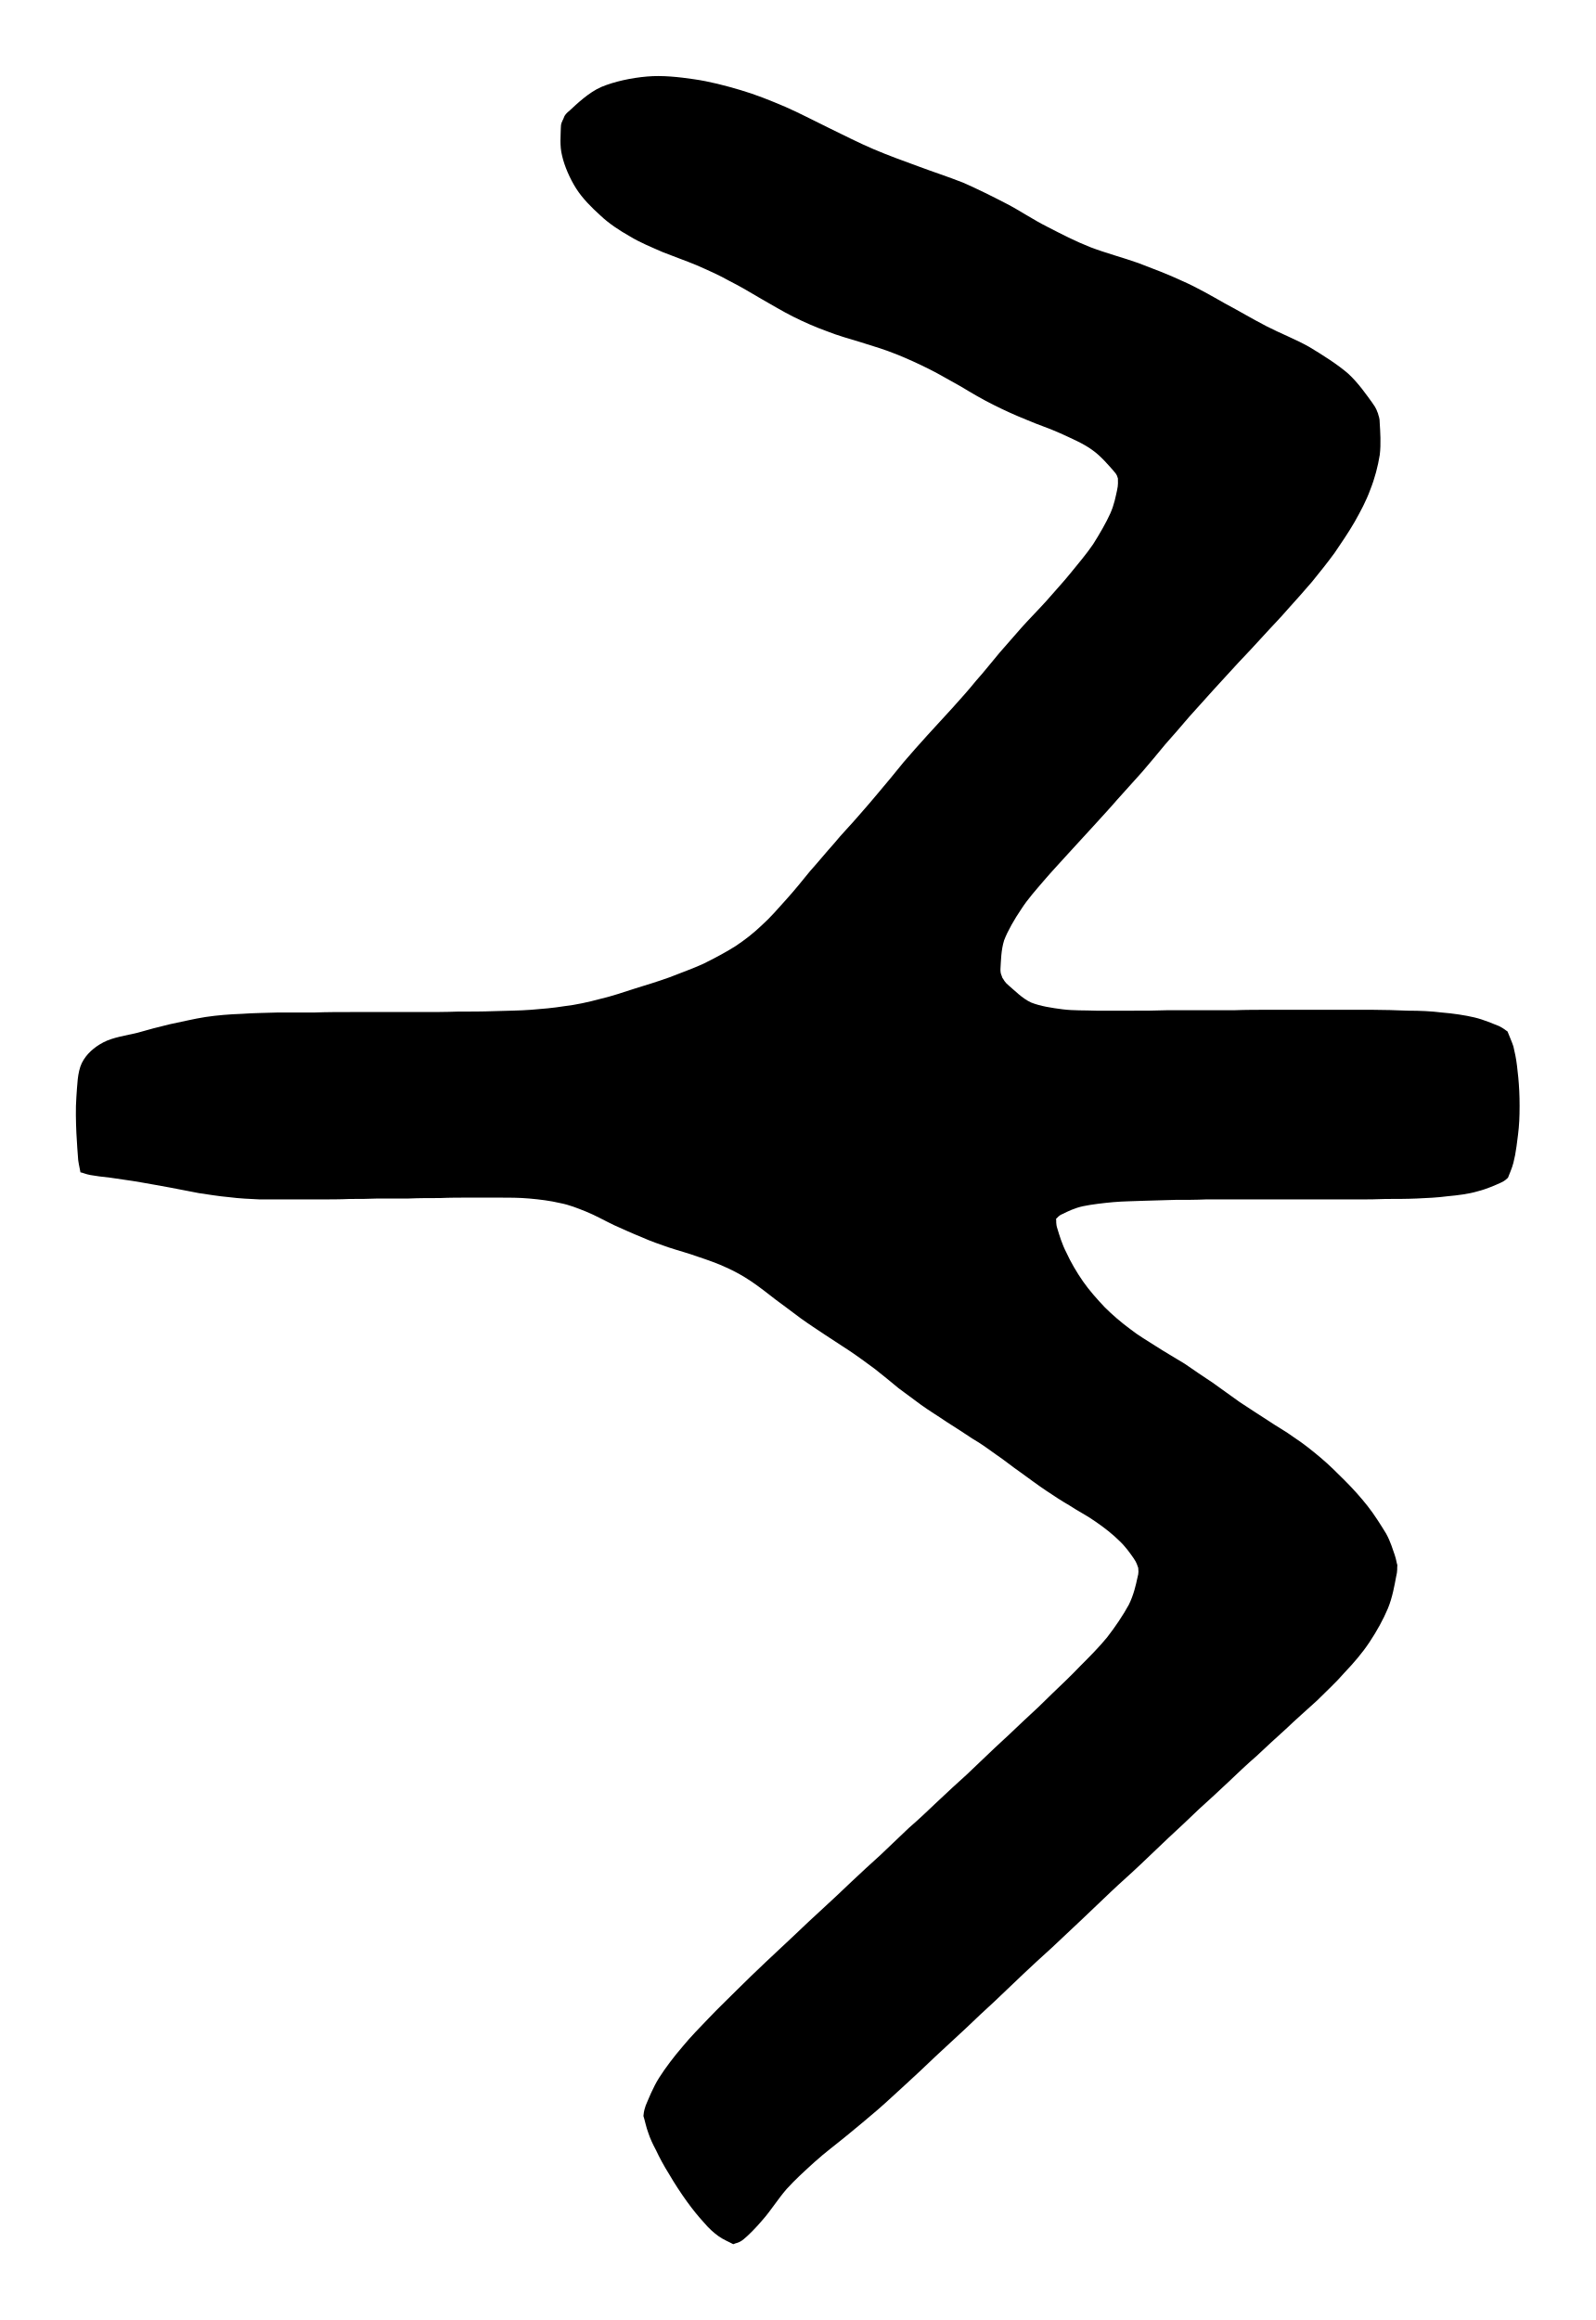
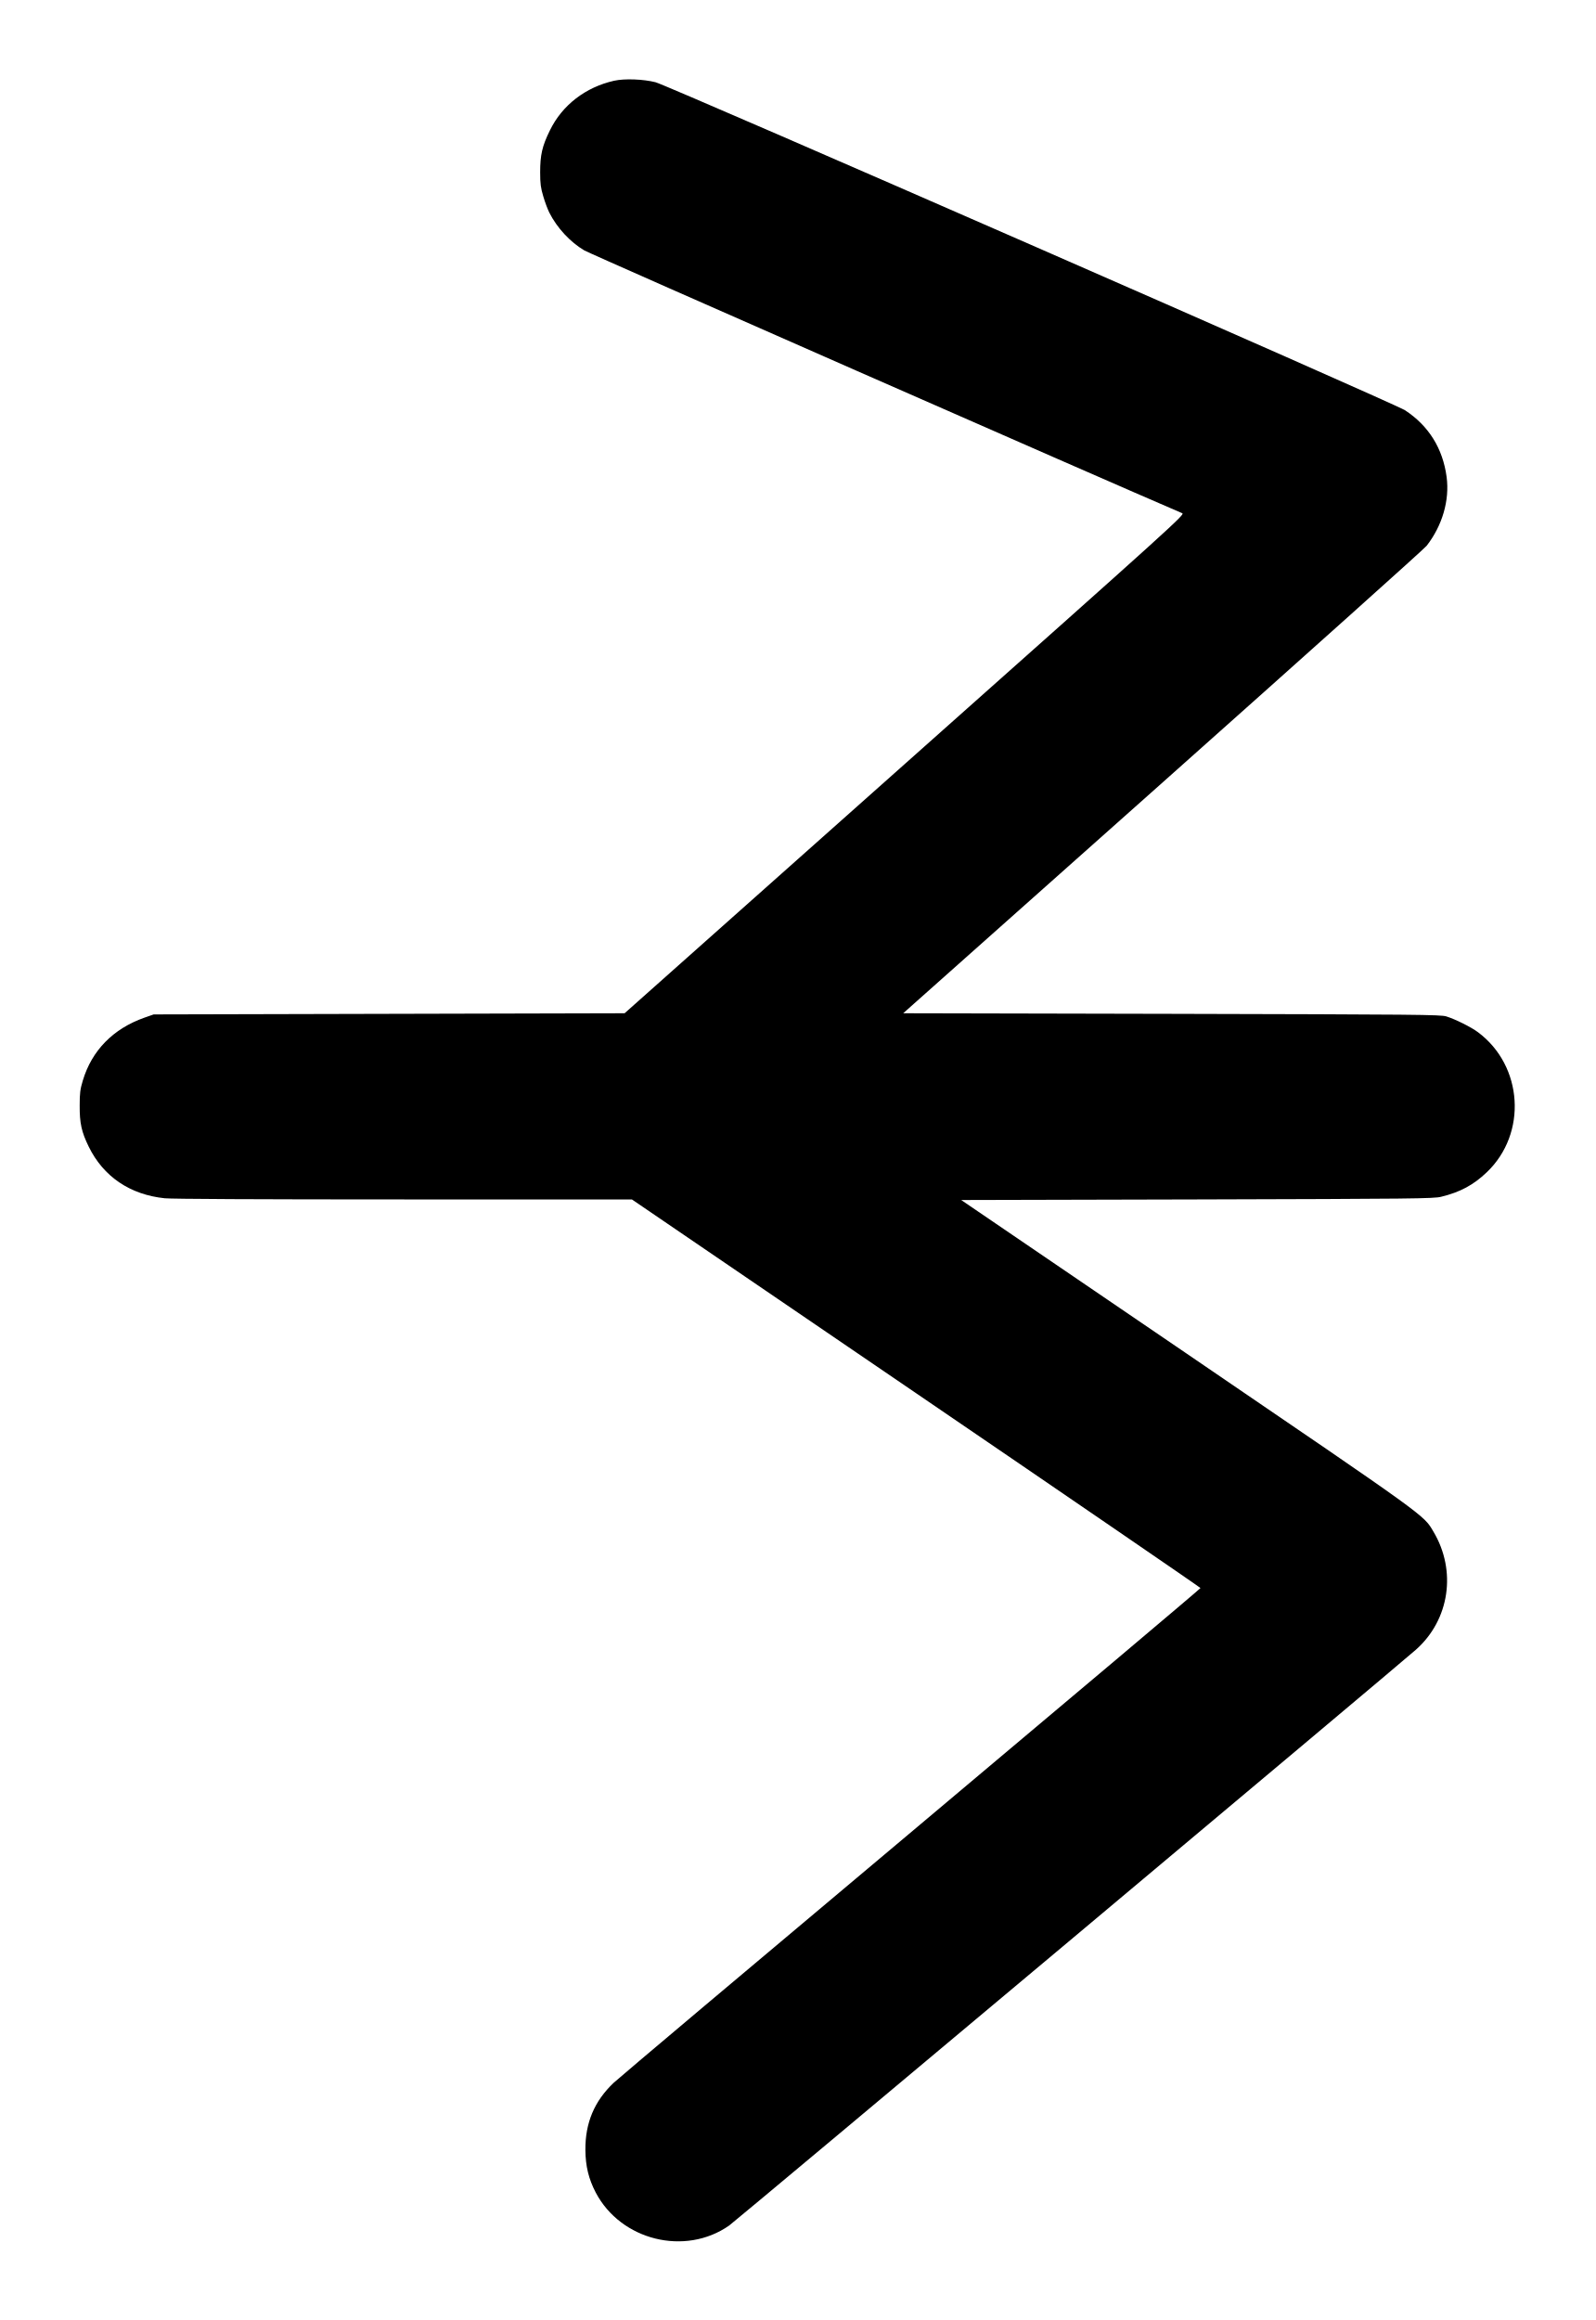
- <svg xmlns="http://www.w3.org/2000/svg" viewBox="0 0 353.405 513.835">
-   <g transform="translate(16.81984,496.6479) scale(0.1,-0.1)" fill="#000000" stroke="none">
-     <path d="M 1078 4700 C 1077 4696 1074 4695 1074 4682 C 1074 4668 1071 4644 1077 4621 C 1082 4599 1094 4571 1108 4549 C 1122 4527 1142 4507 1162 4489 C 1181 4471 1204 4456 1227 4443 C 1250 4429 1275 4419 1300 4408 C 1325 4398 1351 4389 1375 4379 C 1400 4368 1425 4357 1448 4344 C 1472 4332 1495 4318 1519 4304 C 1542 4291 1565 4277 1589 4265 C 1613 4253 1638 4242 1663 4233 C 1688 4223 1714 4216 1740 4208 C 1766 4200 1792 4192 1817 4182 C 1842 4172 1866 4161 1890 4149 C 1914 4137 1937 4123 1961 4110 C 1984 4096 2008 4082 2032 4070 C 2056 4058 2080 4047 2105 4037 C 2130 4026 2156 4018 2180 4007 C 2204 3996 2232 3984 2251 3970 C 2271 3956 2289 3934 2298 3924 C 2308 3913 2306 3911 2308 3907 C 2308 3900 2309 3893 2306 3880 C 2303 3867 2300 3849 2291 3829 C 2282 3809 2267 3783 2253 3761 C 2238 3739 2220 3718 2203 3697 C 2186 3676 2168 3657 2150 3636 C 2132 3616 2112 3596 2095 3577 C 2078 3558 2063 3540 2046 3521 C 2029 3501 2012 3479 1994 3459 C 1977 3438 1959 3418 1941 3398 C 1923 3378 1904 3358 1886 3338 C 1868 3318 1850 3298 1833 3278 C 1816 3257 1798 3235 1781 3215 C 1765 3196 1750 3178 1733 3159 C 1716 3139 1696 3119 1679 3098 C 1661 3078 1644 3057 1626 3037 C 1609 3016 1592 2995 1574 2975 C 1556 2955 1538 2934 1519 2917 C 1500 2899 1482 2885 1461 2871 C 1439 2857 1414 2844 1390 2832 C 1366 2821 1340 2812 1315 2802 C 1290 2793 1264 2785 1238 2777 C 1213 2769 1187 2760 1161 2754 C 1135 2747 1108 2741 1082 2738 C 1057 2734 1034 2732 1008 2730 C 982 2728 954 2728 927 2727 C 900 2726 873 2726 846 2726 C 819 2725 792 2725 766 2725 C 738 2725 710 2725 685 2725 C 659 2725 636 2725 610 2725 C 584 2725 556 2725 529 2724 C 502 2724 475 2724 448 2724 C 421 2723 394 2723 367 2721 C 340 2720 314 2718 287 2714 C 261 2710 233 2703 208 2698 C 183 2692 160 2686 136 2679 C 111 2673 82 2669 61 2658 C 40 2647 23 2632 13 2612 C 3 2591 3 2562 1 2537 C -1 2511 0 2480 1 2457 C 2 2434 4 2412 5 2397 C 7 2383 9 2377 10 2370 C 16 2369 21 2366 32 2364 C 43 2362 58 2360 77 2358 C 95 2355 121 2352 143 2348 C 165 2344 189 2340 210 2336 C 232 2332 250 2328 272 2324 C 293 2321 316 2317 339 2315 C 362 2312 386 2311 407 2310 C 429 2310 448 2310 470 2310 C 491 2310 515 2310 538 2310 C 561 2310 585 2310 606 2311 C 628 2311 647 2311 669 2312 C 690 2312 714 2312 737 2312 C 760 2313 783 2313 806 2313 C 828 2314 852 2314 874 2314 C 896 2314 914 2314 936 2314 C 958 2314 982 2314 1004 2312 C 1027 2310 1051 2307 1072 2302 C 1093 2298 1110 2291 1130 2283 C 1150 2275 1171 2263 1192 2253 C 1212 2244 1234 2234 1254 2226 C 1274 2217 1292 2211 1312 2204 C 1333 2197 1356 2191 1378 2183 C 1399 2176 1422 2168 1441 2159 C 1461 2150 1477 2141 1495 2129 C 1513 2117 1532 2102 1550 2088 C 1568 2075 1586 2061 1605 2047 C 1623 2034 1643 2021 1661 2009 C 1679 1997 1695 1987 1713 1975 C 1731 1963 1750 1949 1769 1935 C 1787 1921 1805 1906 1822 1892 C 1840 1879 1854 1868 1872 1855 C 1890 1842 1910 1830 1929 1817 C 1948 1805 1968 1792 1986 1780 C 2005 1769 2020 1758 2038 1745 C 2056 1733 2074 1718 2093 1705 C 2111 1692 2131 1677 2149 1665 C 2167 1653 2182 1643 2201 1632 C 2219 1620 2241 1609 2259 1596 C 2278 1583 2297 1568 2311 1554 C 2325 1541 2336 1525 2343 1515 C 2350 1505 2351 1499 2353 1494 C 2353 1488 2355 1485 2351 1471 C 2348 1457 2343 1434 2332 1412 C 2320 1390 2302 1363 2284 1340 C 2266 1318 2245 1297 2225 1277 C 2205 1256 2184 1236 2163 1216 C 2142 1195 2121 1175 2100 1156 C 2079 1136 2058 1116 2036 1096 C 2015 1076 1994 1056 1973 1036 C 1952 1017 1930 997 1909 977 C 1888 957 1867 937 1845 918 C 1824 898 1803 878 1782 858 C 1760 838 1739 819 1718 799 C 1697 779 1676 759 1654 739 C 1633 720 1612 700 1591 680 C 1570 660 1548 640 1527 620 C 1506 600 1485 580 1465 560 C 1444 539 1423 519 1403 498 C 1383 477 1362 456 1344 434 C 1325 412 1306 387 1292 365 C 1278 343 1268 317 1262 303 C 1257 288 1258 286 1257 280 C 1260 271 1263 255 1268 242 C 1272 230 1277 219 1285 204 C 1292 189 1302 170 1314 151 C 1325 132 1340 109 1353 91 C 1366 73 1379 57 1391 44 C 1402 31 1412 22 1423 14 C 1434 6 1447 1 1456 -4 C 1462 -1 1468 -2 1479 7 C 1490 16 1506 32 1522 51 C 1538 69 1555 96 1574 118 C 1593 139 1614 158 1636 178 C 1658 198 1685 218 1708 237 C 1731 256 1753 274 1775 293 C 1797 312 1818 332 1839 351 C 1861 371 1881 390 1903 411 C 1925 431 1949 454 1971 474 C 1993 495 2013 514 2035 534 C 2056 554 2077 574 2098 594 C 2119 614 2140 633 2162 653 C 2184 674 2208 696 2230 717 C 2252 738 2272 757 2293 777 C 2314 797 2336 816 2357 836 C 2378 856 2398 875 2420 896 C 2442 916 2466 939 2488 960 C 2510 980 2531 999 2552 1019 C 2573 1039 2594 1059 2616 1078 C 2637 1098 2658 1117 2680 1137 C 2702 1158 2727 1180 2749 1200 C 2770 1221 2791 1240 2810 1262 C 2830 1283 2849 1305 2865 1329 C 2881 1353 2896 1380 2906 1404 C 2916 1428 2921 1457 2924 1473 C 2928 1489 2926 1493 2927 1500 C 2925 1506 2925 1511 2921 1523 C 2917 1534 2912 1552 2902 1570 C 2891 1588 2876 1612 2861 1631 C 2846 1650 2829 1669 2811 1687 C 2794 1704 2776 1722 2757 1738 C 2738 1754 2718 1770 2698 1783 C 2679 1797 2660 1807 2641 1820 C 2621 1833 2599 1847 2578 1861 C 2558 1875 2538 1890 2518 1904 C 2497 1918 2476 1932 2456 1946 C 2435 1959 2412 1972 2392 1985 C 2372 1998 2354 2008 2335 2023 C 2316 2037 2296 2054 2279 2071 C 2262 2089 2245 2108 2231 2128 C 2217 2148 2203 2172 2194 2192 C 2184 2211 2178 2232 2174 2245 C 2170 2257 2172 2262 2171 2267 C 2175 2270 2176 2274 2186 2278 C 2196 2283 2212 2291 2231 2295 C 2250 2299 2276 2302 2298 2304 C 2321 2306 2344 2306 2366 2307 C 2389 2308 2412 2308 2435 2309 C 2458 2309 2481 2309 2503 2310 C 2525 2310 2544 2310 2565 2310 C 2587 2310 2611 2310 2634 2310 C 2657 2310 2680 2310 2702 2310 C 2725 2310 2748 2310 2771 2310 C 2794 2310 2817 2310 2839 2310 C 2861 2310 2880 2310 2901 2311 C 2923 2311 2947 2311 2970 2312 C 2992 2313 3016 2314 3038 2317 C 3060 2319 3085 2322 3105 2328 C 3125 2333 3145 2342 3156 2347 C 3167 2352 3168 2355 3172 2358 C 3175 2366 3181 2379 3184 2391 C 3187 2403 3189 2413 3191 2428 C 3193 2444 3196 2463 3197 2484 C 3198 2504 3198 2530 3197 2550 C 3196 2571 3194 2590 3192 2606 C 3190 2623 3187 2636 3184 2649 C 3180 2661 3174 2674 3171 2682 C 3166 2685 3164 2688 3152 2694 C 3139 2699 3119 2708 3098 2713 C 3077 2718 3050 2722 3025 2724 C 3001 2727 2977 2728 2951 2728 C 2925 2729 2896 2730 2870 2730 C 2844 2730 2820 2730 2795 2730 C 2770 2730 2746 2730 2721 2730 C 2696 2730 2672 2730 2646 2730 C 2620 2730 2591 2730 2565 2729 C 2539 2729 2515 2729 2490 2729 C 2466 2729 2441 2729 2416 2729 C 2391 2728 2367 2728 2341 2728 C 2315 2728 2286 2728 2260 2728 C 2234 2729 2210 2728 2186 2731 C 2162 2734 2136 2738 2116 2746 C 2096 2755 2078 2774 2067 2783 C 2056 2792 2056 2796 2052 2801 C 2051 2806 2047 2809 2048 2823 C 2049 2837 2049 2862 2056 2884 C 2064 2905 2079 2931 2094 2953 C 2108 2975 2127 2996 2144 3016 C 2162 3037 2180 3056 2198 3076 C 2216 3096 2235 3116 2253 3136 C 2271 3156 2289 3175 2307 3196 C 2325 3216 2343 3236 2361 3256 C 2378 3276 2396 3297 2413 3318 C 2431 3338 2448 3358 2466 3379 C 2484 3399 2502 3419 2520 3439 C 2538 3459 2557 3479 2575 3499 C 2593 3518 2612 3538 2630 3558 C 2648 3578 2667 3597 2685 3618 C 2703 3638 2721 3658 2738 3678 C 2755 3699 2772 3720 2788 3742 C 2803 3764 2818 3786 2832 3810 C 2845 3833 2858 3857 2867 3882 C 2877 3907 2884 3934 2888 3959 C 2891 3983 2889 4012 2888 4028 C 2888 4043 2885 4045 2884 4051 C 2881 4057 2882 4060 2871 4075 C 2860 4090 2841 4118 2818 4139 C 2795 4159 2762 4180 2732 4198 C 2702 4215 2668 4228 2637 4244 C 2606 4260 2576 4278 2544 4295 C 2514 4312 2483 4330 2451 4344 C 2419 4359 2387 4371 2353 4384 C 2319 4396 2281 4406 2247 4419 C 2214 4432 2183 4448 2152 4464 C 2120 4480 2091 4500 2060 4516 C 2029 4532 1997 4548 1965 4562 C 1932 4575 1898 4586 1866 4598 C 1833 4610 1800 4622 1767 4636 C 1734 4650 1699 4668 1666 4684 C 1633 4700 1603 4716 1571 4730 C 1538 4744 1506 4757 1472 4767 C 1438 4777 1404 4786 1369 4791 C 1335 4796 1299 4800 1265 4797 C 1230 4794 1193 4786 1164 4774 C 1136 4762 1108 4735 1094 4722 C 1079 4710 1082 4706 1078 4700 Z" />
+ <svg xmlns="http://www.w3.org/2000/svg" viewBox="60 60 1376 2000">
+   <g transform="translate(0,2120) scale(0.1,-0.1)" fill="#000000" stroke="none">
+     <path d="M5895 19904 c-246 -55 -448 -210 -554 -428 -67 -136 -84 -212 -84 -361 0 -100 5 -135 27 -208 14 -49 38 -112 52 -140 66 -131 180 -254 302 -326 46 -28 4495 -1983 5154 -2265 26 -11 -24 -57 -2390 -2161 l-2417 -2150 -2030 -5 -2030 -5 -80 -28 c-269 -95 -453 -282 -531 -542 -23 -76 -27 -109 -27 -215 -1 -152 16 -229 78 -355 126 -258 356 -414 656 -445 66 -6 778 -10 2064 -10 l1963 0 2451 -1671 c1348 -919 2451 -1675 2451 -1679 0 -5 -1122 -951 -2492 -2102 -1371 -1151 -2526 -2124 -2567 -2163 -167 -158 -246 -346 -244 -580 1 -138 28 -249 89 -366 217 -413 770 -550 1150 -285 57 40 5767 4827 5922 4965 290 258 352 680 150 1018 -86 145 -35 108 -2127 1534 l-1944 1324 2034 5 c1869 5 2040 7 2104 23 164 40 279 102 393 211 351 334 314 918 -76 1208 -61 45 -193 111 -273 136 -50 15 -237 17 -2368 22 l-2314 5 2239 1992 c1231 1096 2255 2013 2274 2038 135 174 199 392 172 594 -33 245 -154 440 -358 574 -91 60 -6351 2799 -6462 2828 -106 27 -268 33 -357 13z" />
  </g>
</svg>
